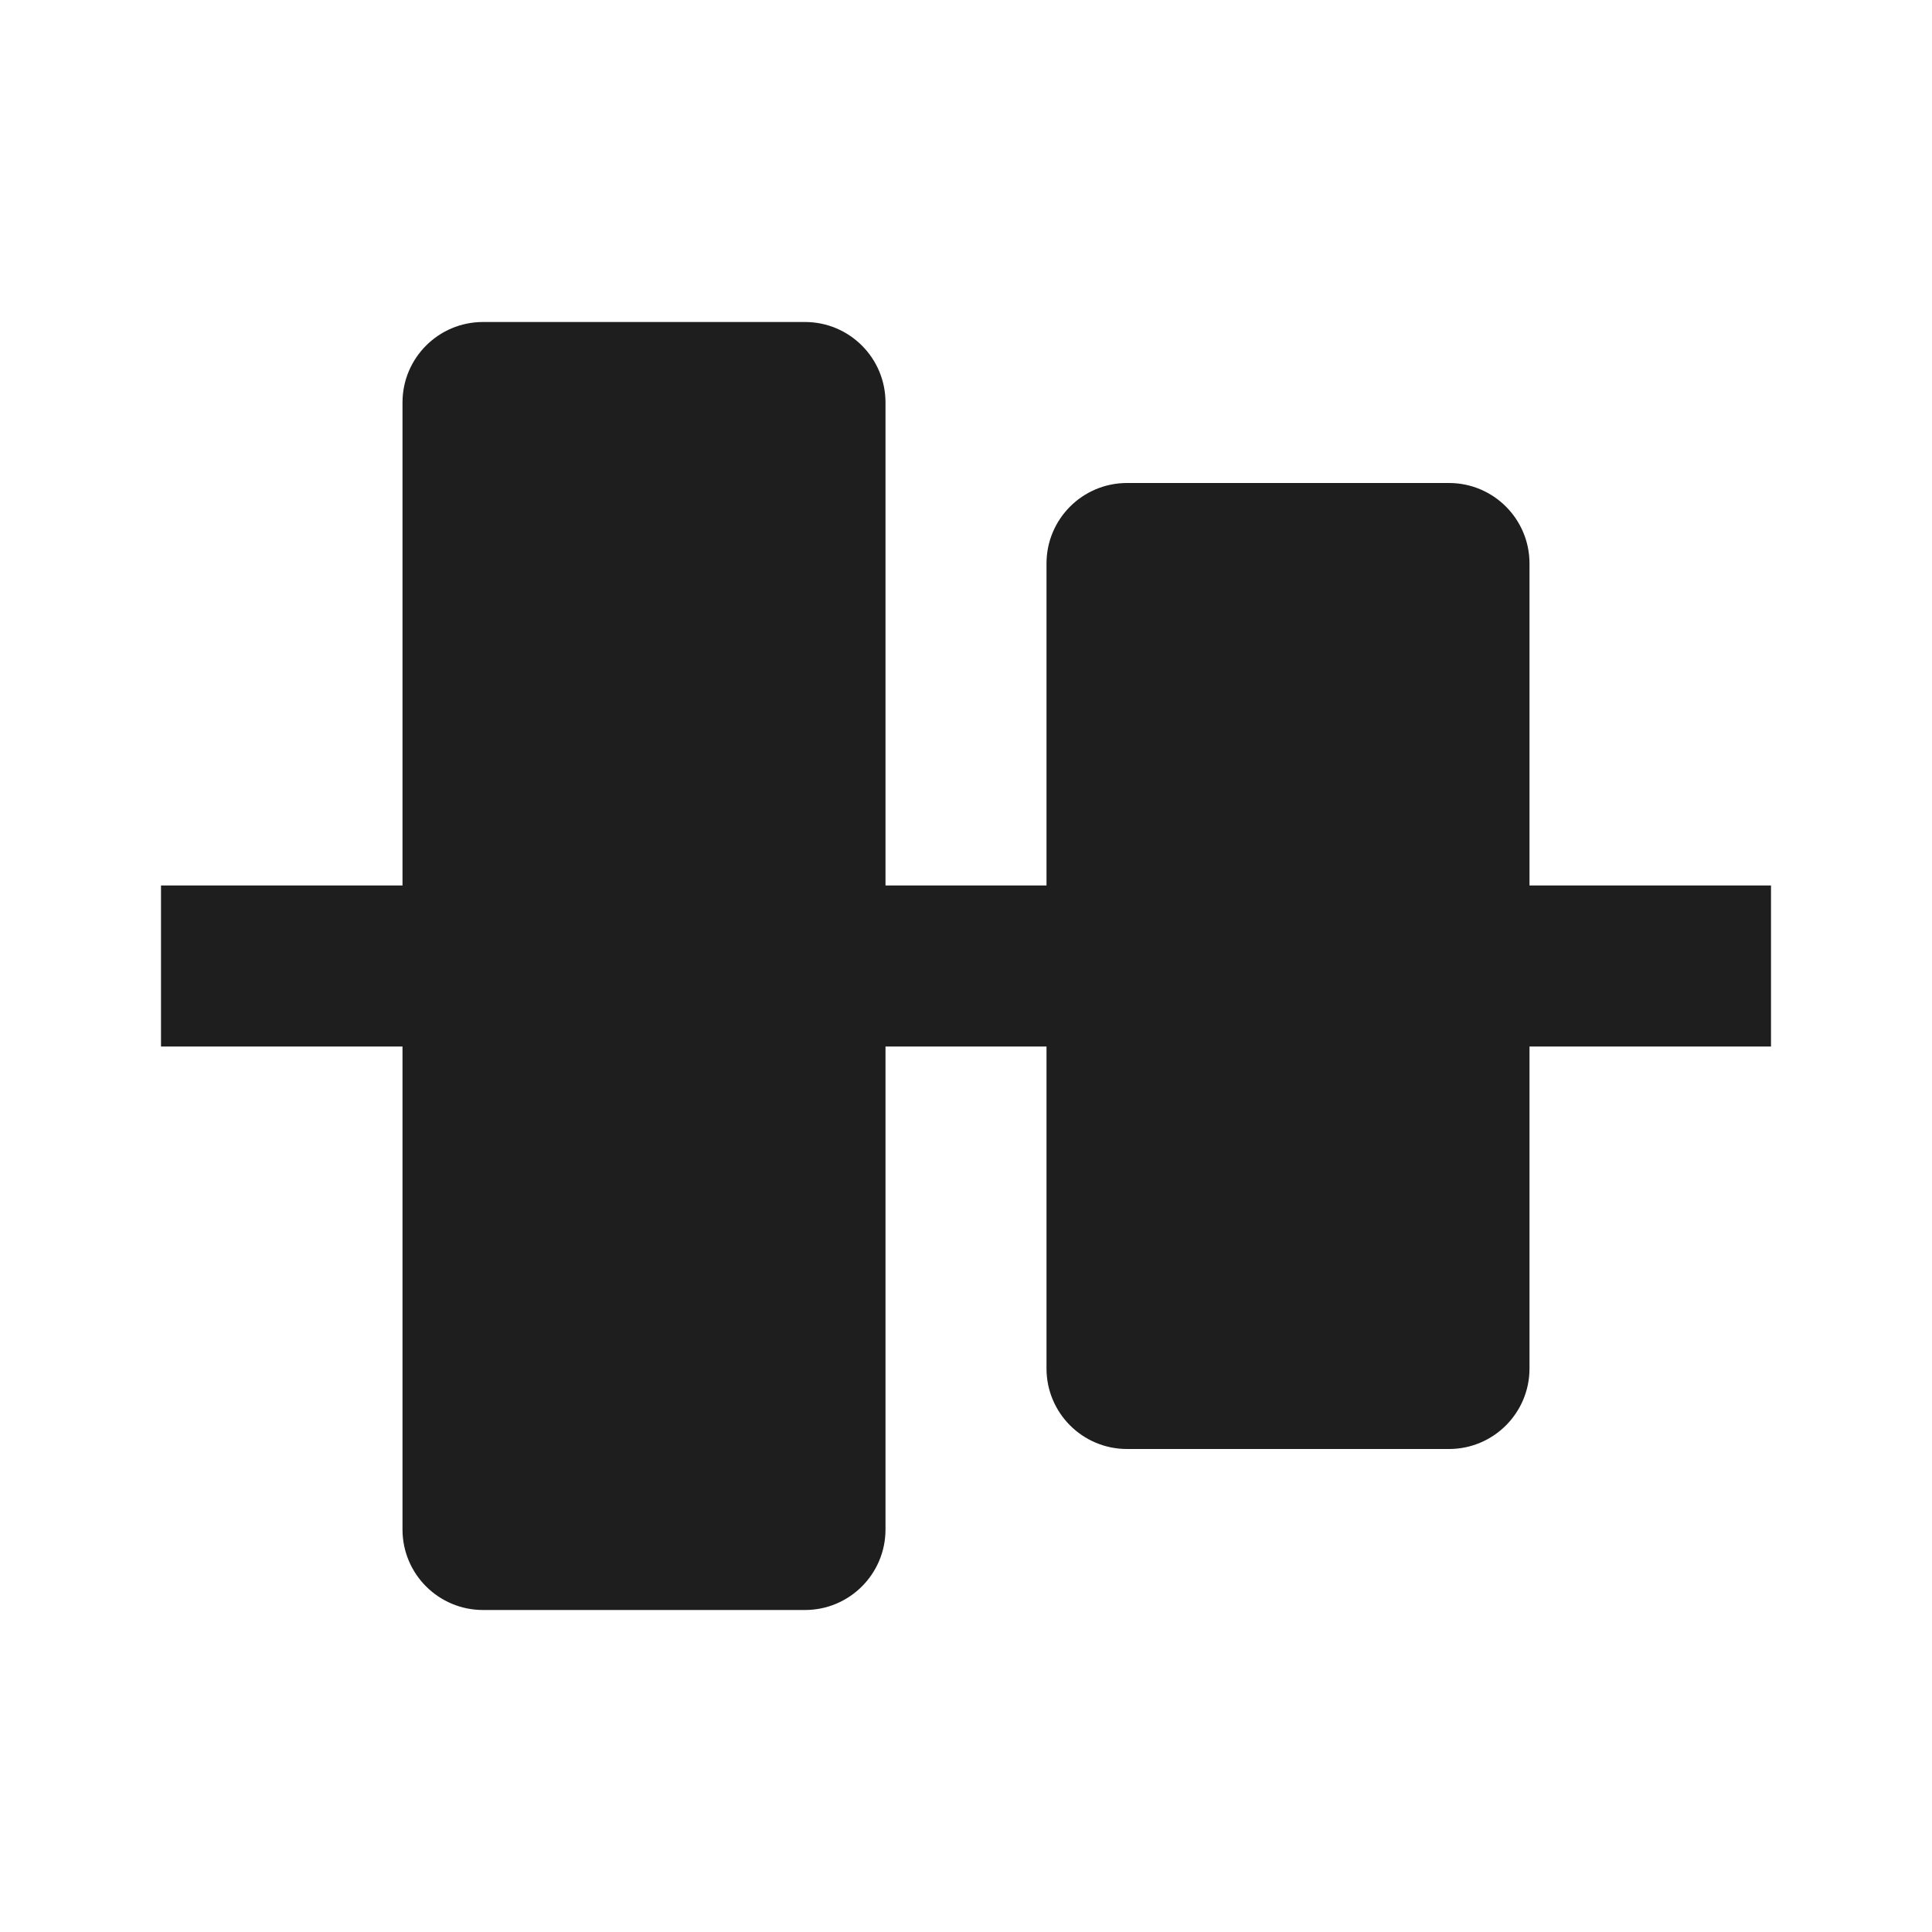
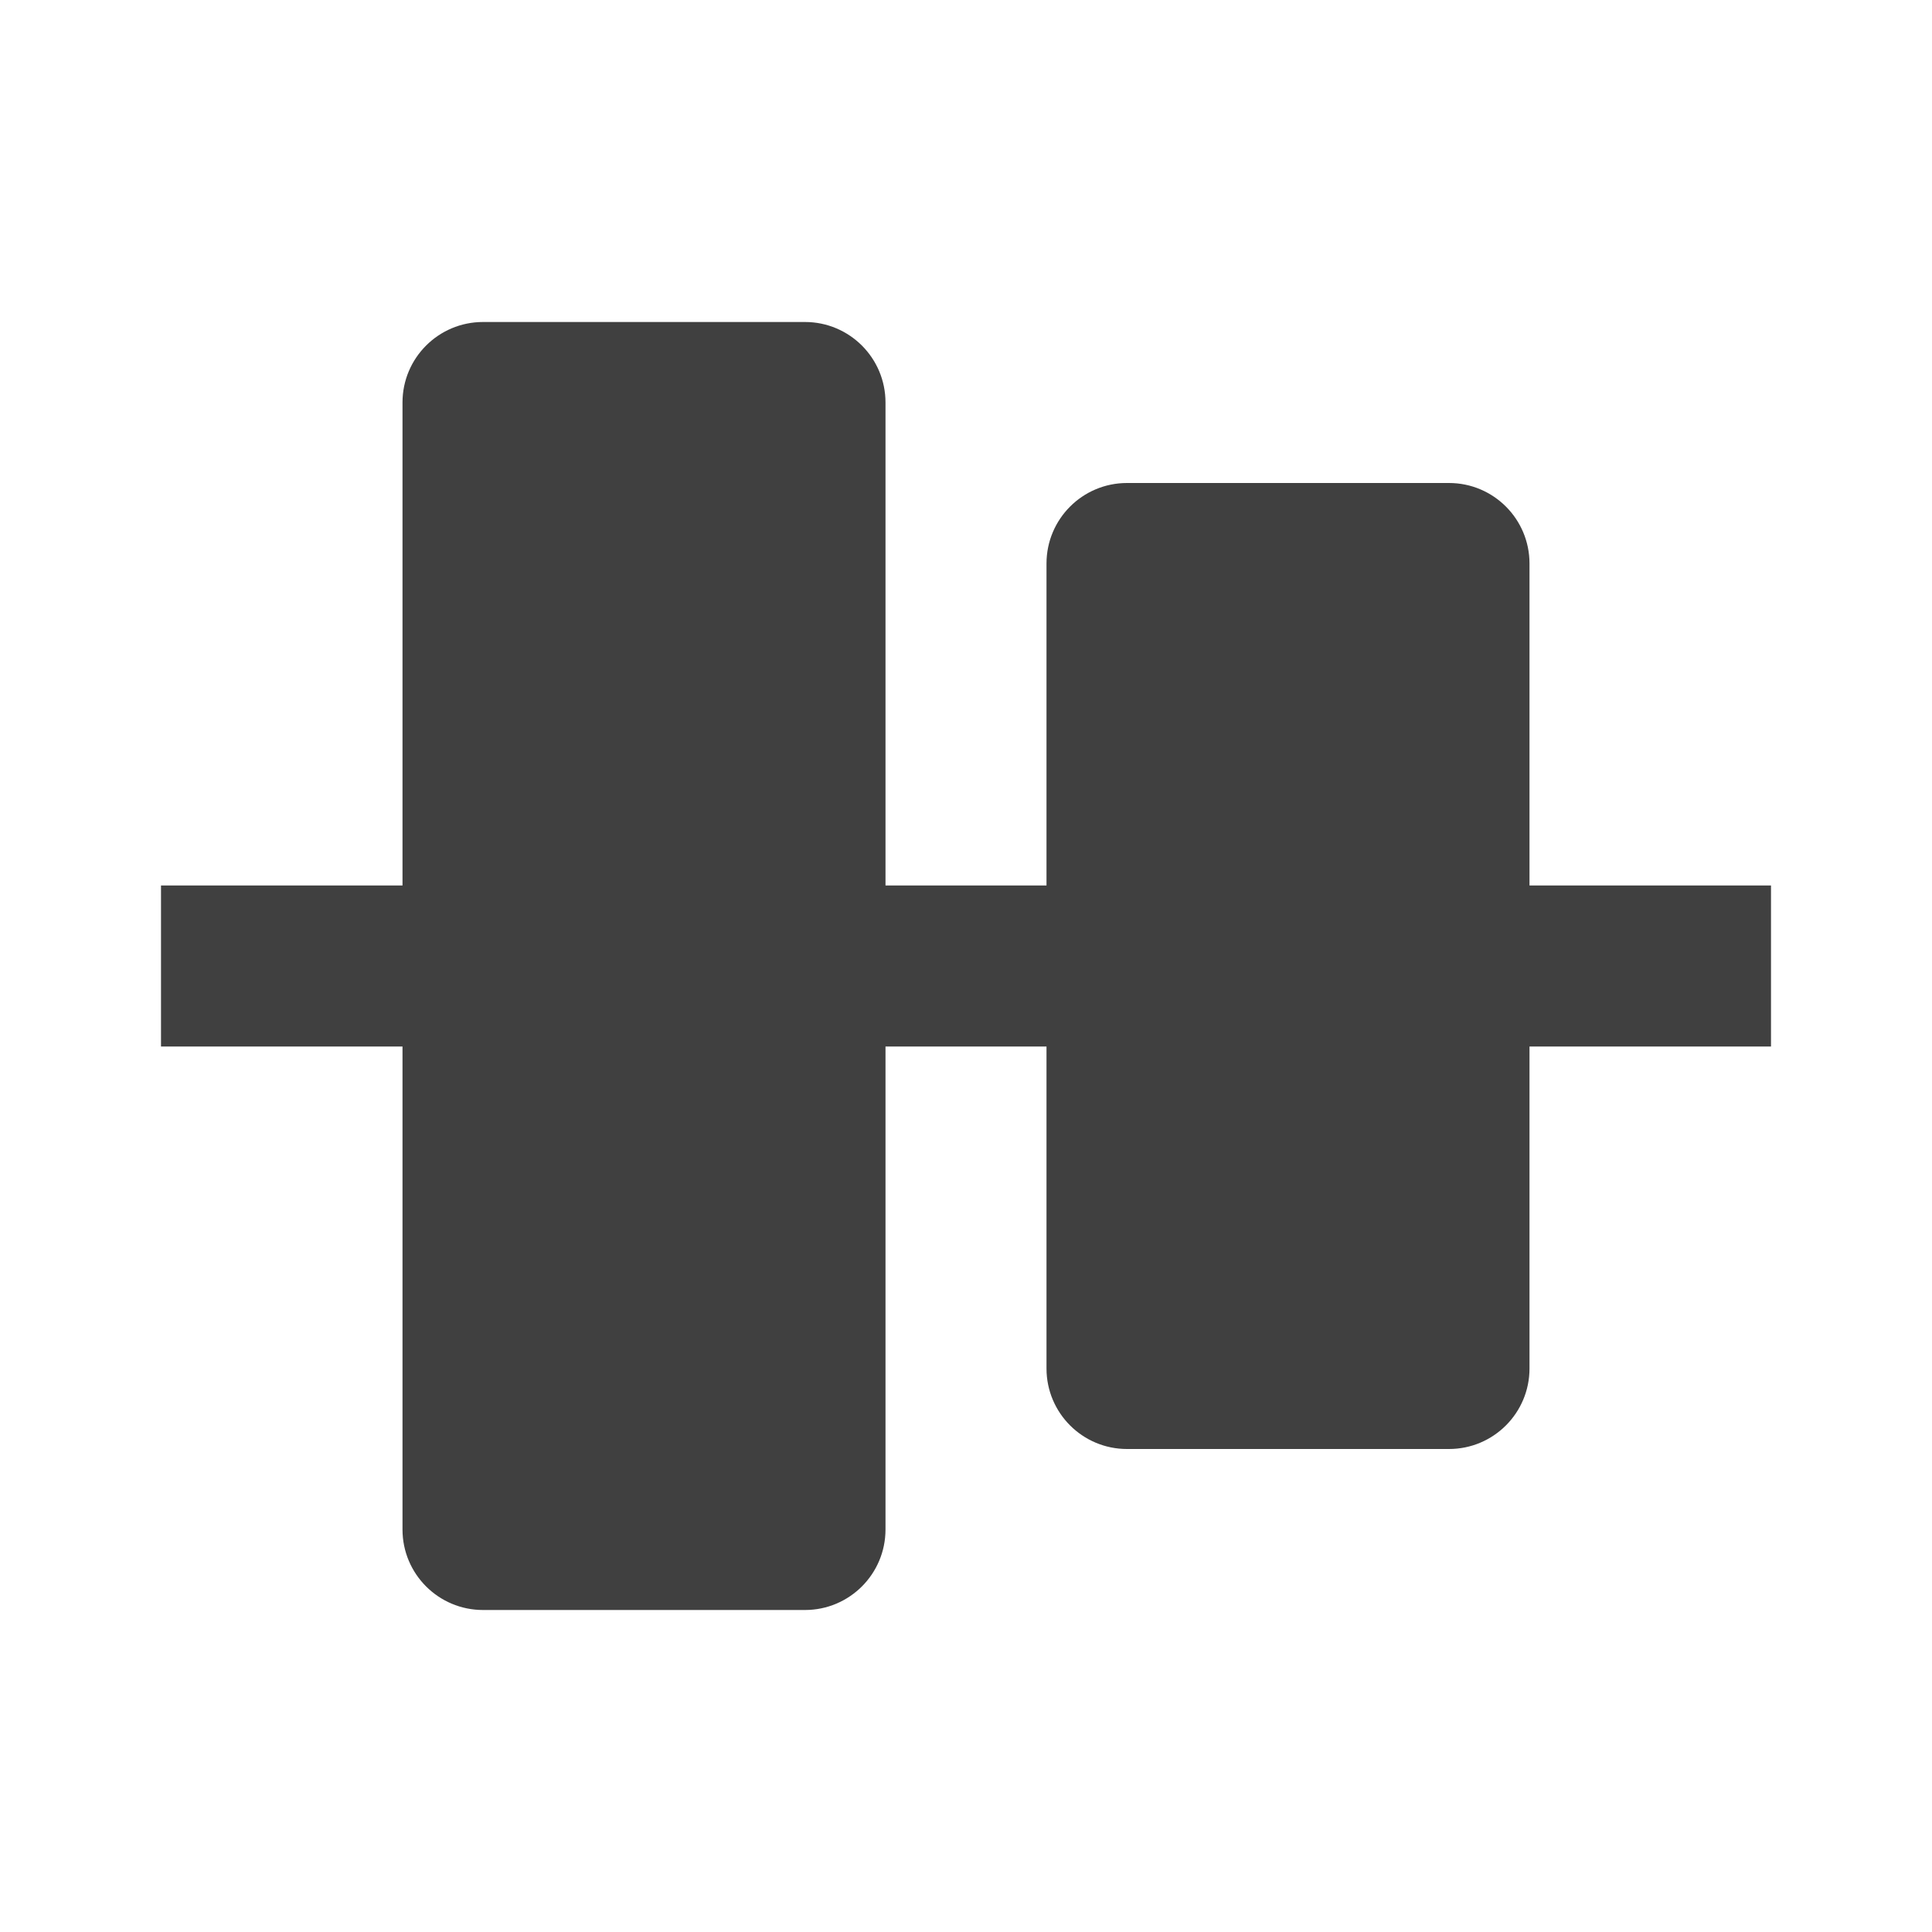
- <svg xmlns="http://www.w3.org/2000/svg" width="24" height="24" viewBox="0 0 24 24" style="fill: rgb(30,30,30);transform: ;msFilter:;">
+ <svg xmlns="http://www.w3.org/2000/svg" width="24" height="24" viewBox="0 0 24 24" style="fill: #404040;transform: ;msFilter:;">
  <path d="M19 7a1 1 0 0 0-1-1h-4a1 1 0 0 0-1 1v4h-2V5a1 1 0 0 0-1-1H6a1 1 0 0 0-1 1v6H2v2h3v6a1 1 0 0 0 1 1h4a1 1 0 0 0 1-1v-6h2v4a1 1 0 0 0 1 1h4a1 1 0 0 0 1-1v-4h3v-2h-3z" />
</svg>
